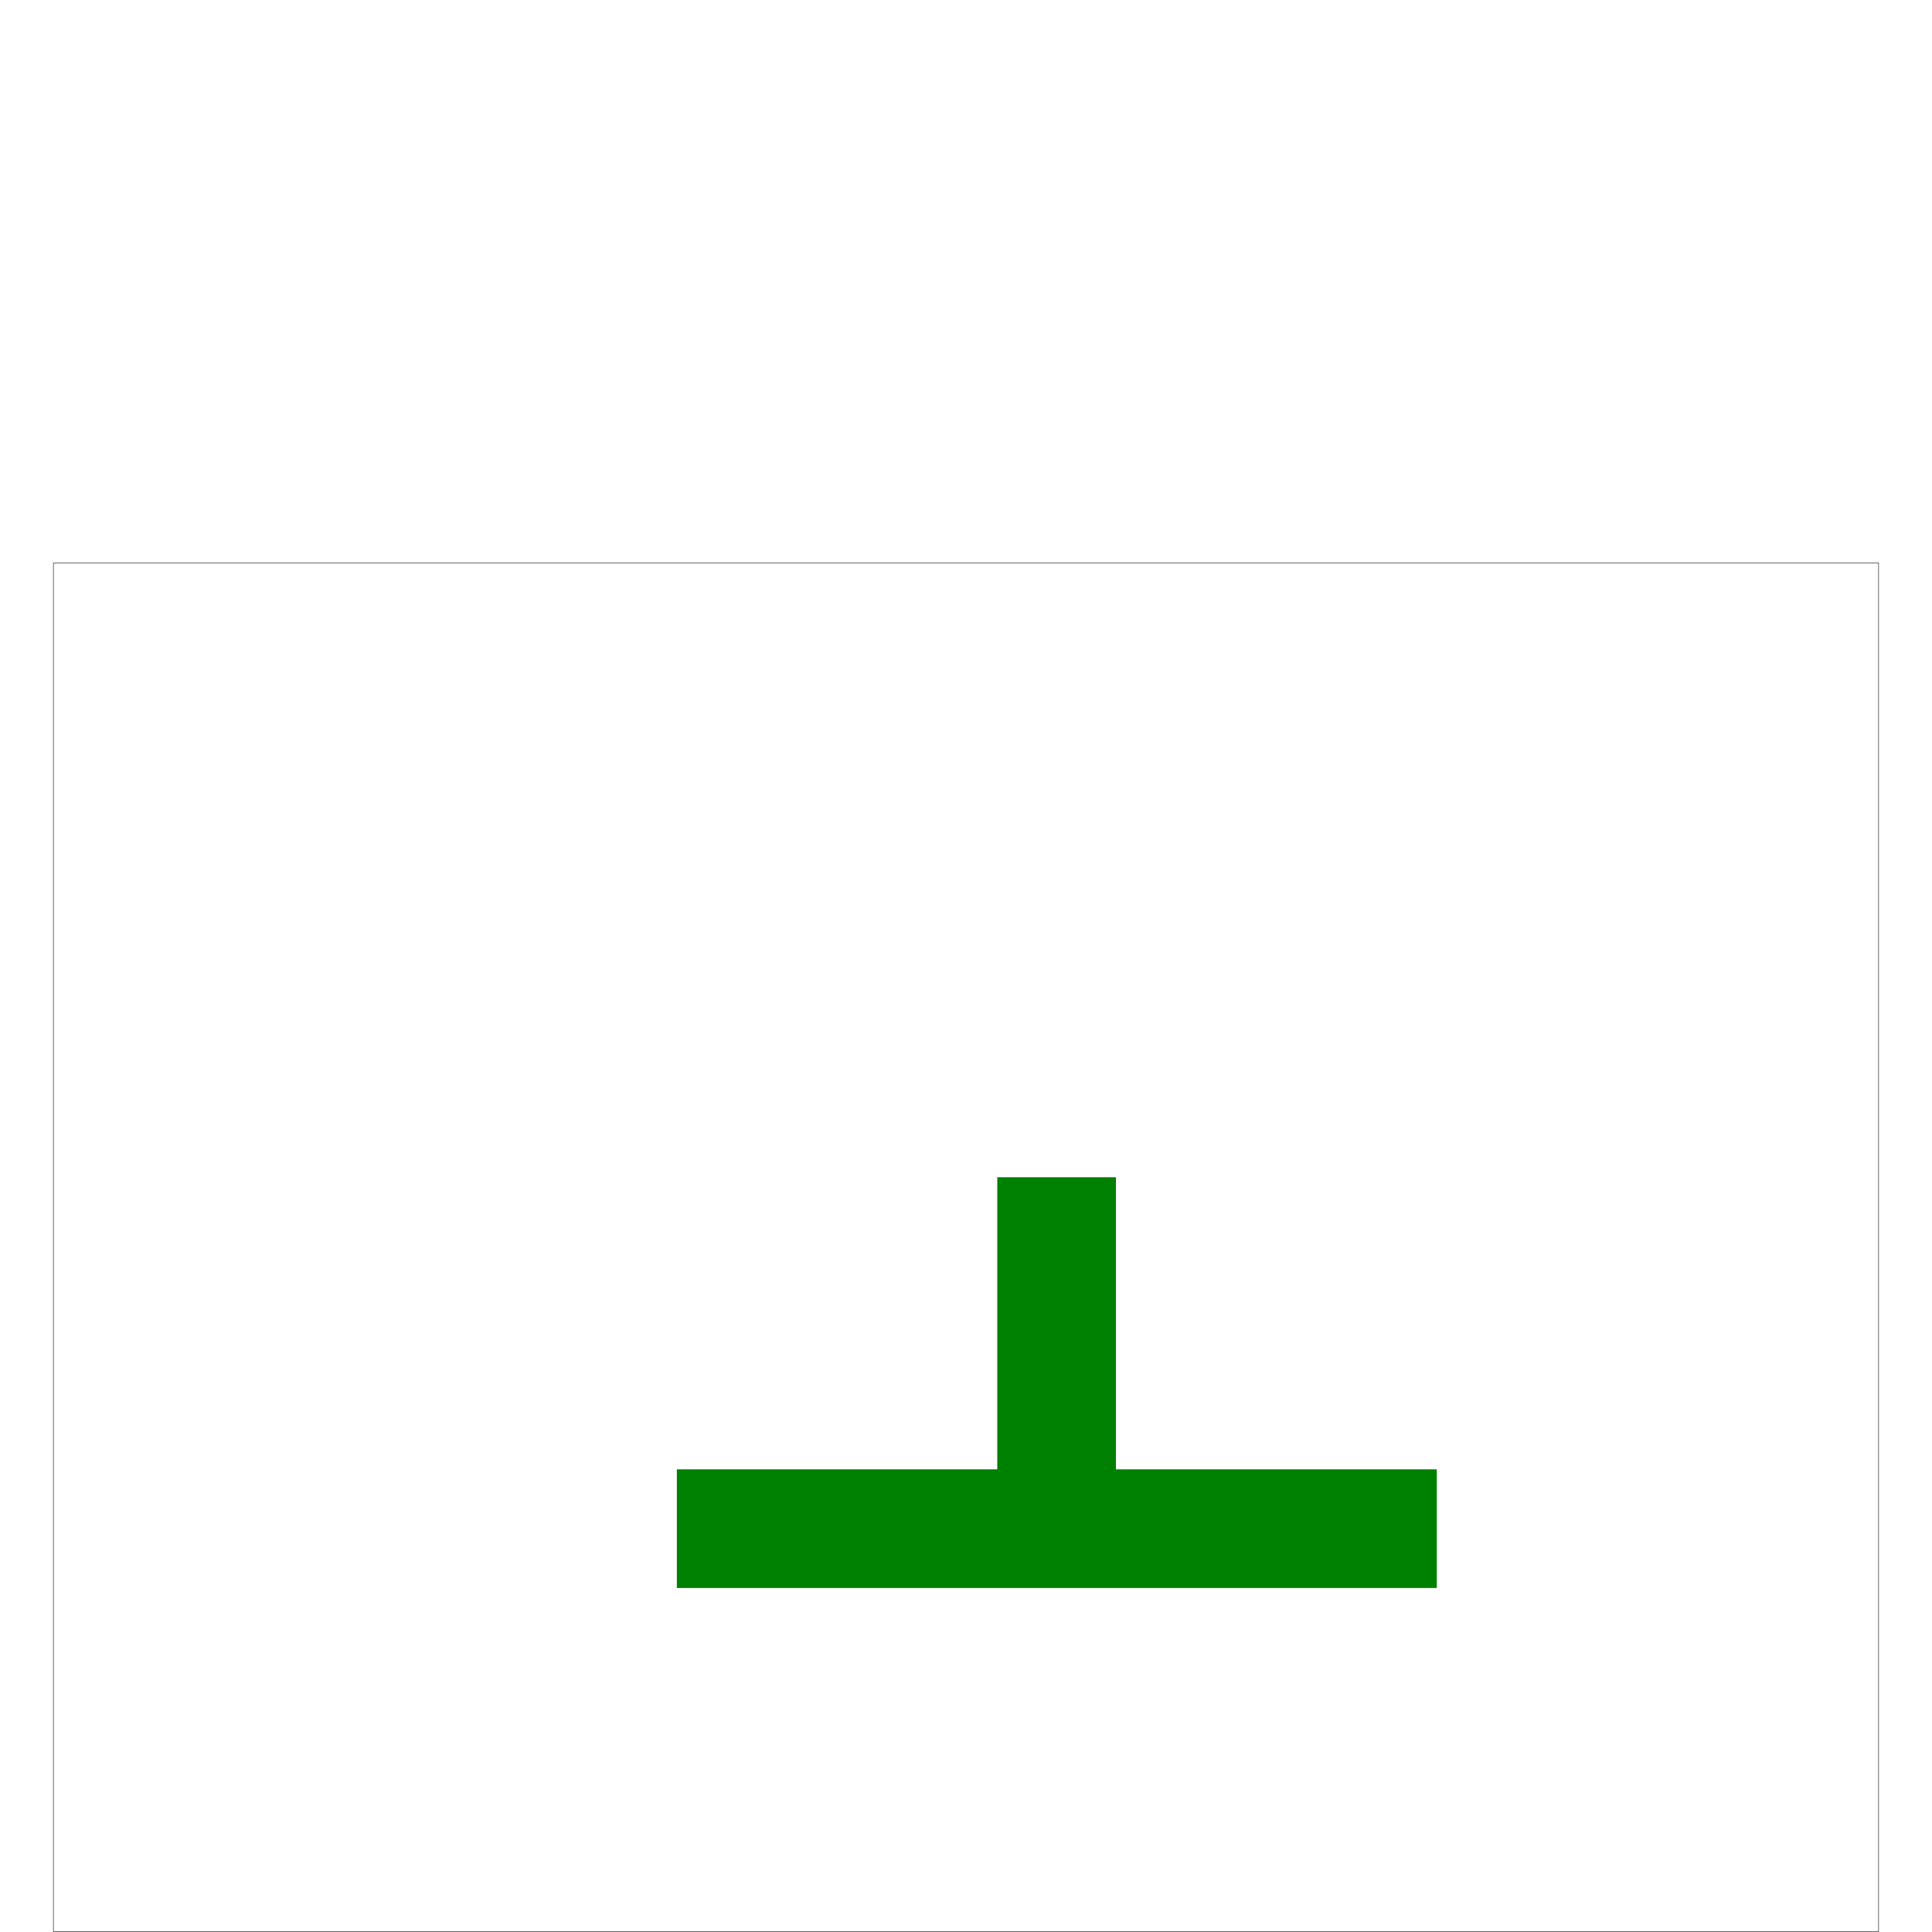
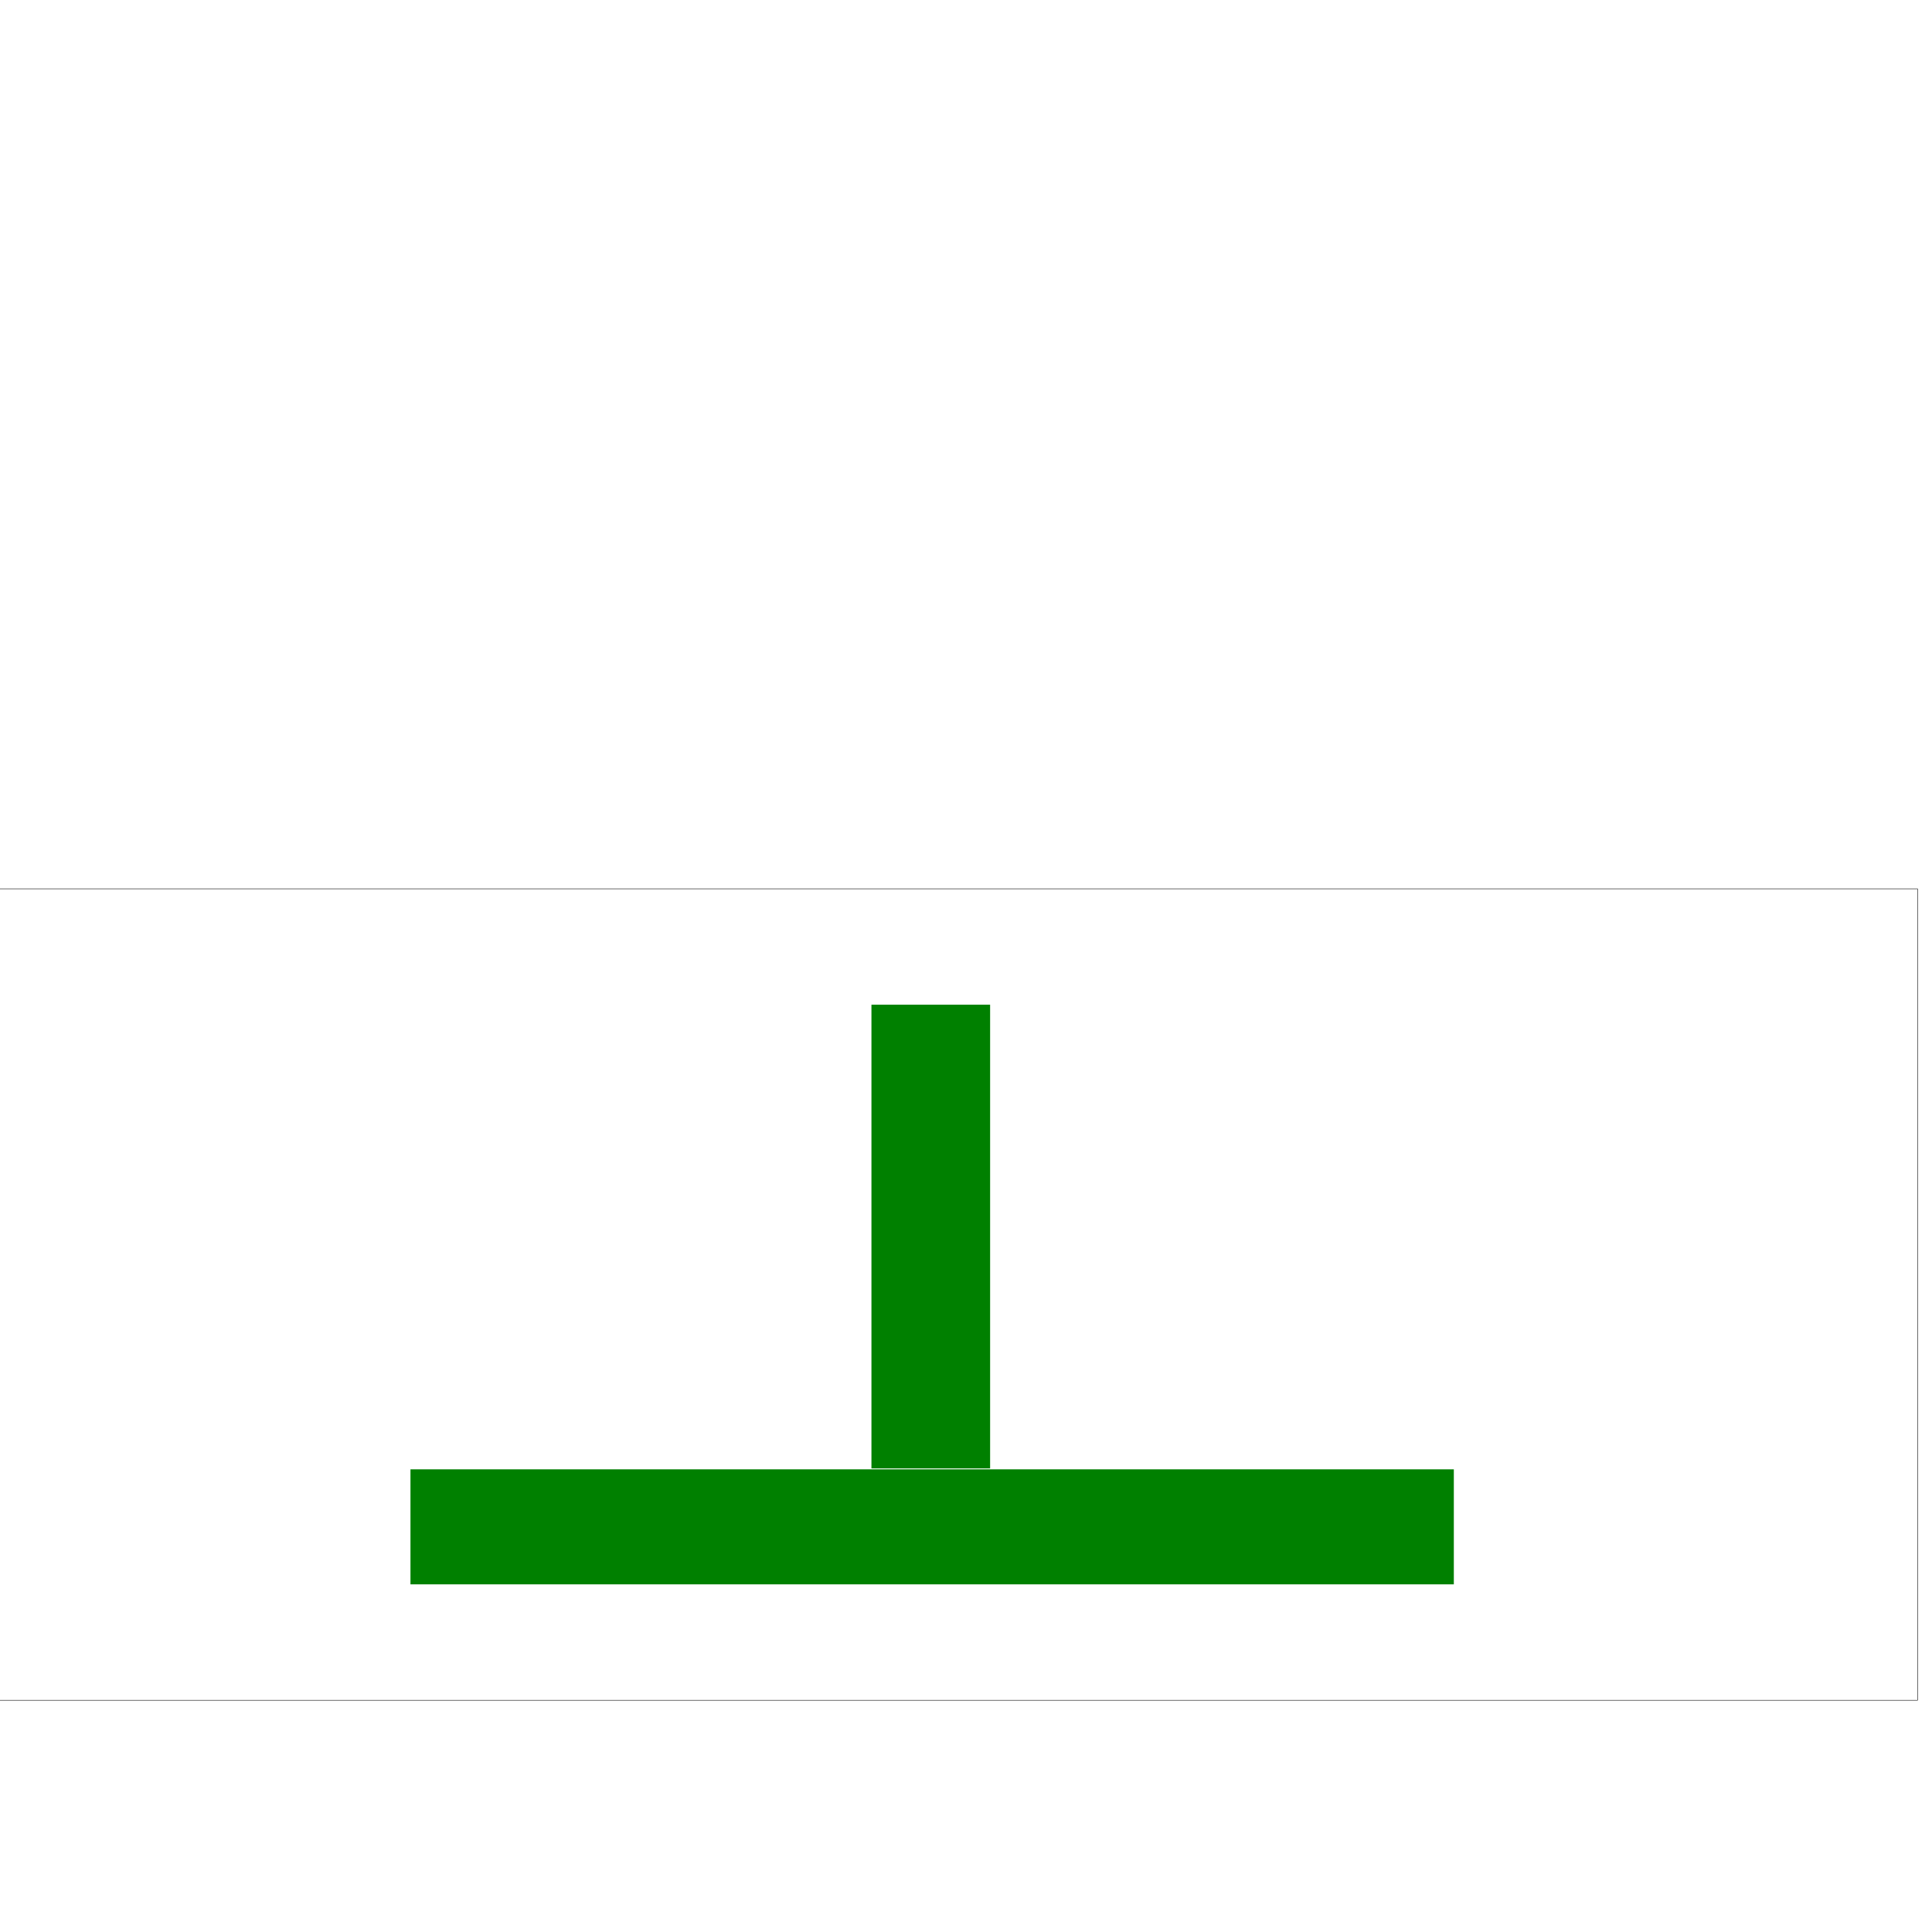
<svg xmlns="http://www.w3.org/2000/svg" width="16" height="16" viewBox="0 0 4.233 4.233" version="1.1" id="svg8">
  <defs id="defs2" />
-   <g id="layer1" transform="translate(0,-292.7667)">
-     <rect style="opacity:1;fill:none;fill-opacity:1;fill-rule:nonzero;stroke:#000000;stroke-width:0.001;stroke-linecap:round;stroke-linejoin:round;stroke-miterlimit:4;stroke-dasharray:none;stroke-dashoffset:0;stroke-opacity:1" id="rect4772" width="3.999" height="2.999" x="0.117" y="294" />
-     <rect style="opacity:1;fill:#008000;fill-opacity:1;fill-rule:nonzero;stroke:none;stroke-width:0.001;stroke-linecap:round;stroke-linejoin:round;stroke-miterlimit:4;stroke-dasharray:none;stroke-dashoffset:0;stroke-opacity:1" id="rect4796" width="0.26" height="0.898" x="2.185" y="295.346" />
-     <rect y="-3.148" x="295.986" height="1.665" width="0.26" id="rect4798" style="opacity:1;fill:#008000;fill-opacity:1;fill-rule:nonzero;stroke:none;stroke-width:0.001;stroke-linecap:round;stroke-linejoin:round;stroke-miterlimit:4;stroke-dasharray:none;stroke-dashoffset:0;stroke-opacity:1" transform="rotate(90)" />
+   <g id="layer1" transform="translate(-0.1166666,-292.7667)">
+     <rect style="opacity:1;fill:none;fill-opacity:1;fill-rule:nonzero;stroke:#000000;stroke-width:0.001;stroke-linecap:round;stroke-linejoin:round;stroke-miterlimit:4;stroke-dasharray:none;stroke-dashoffset:0;stroke-opacity:1" id="rect4772" width="4.318" height="1.778" x="-3.8857806e-16" y="294.714" />
+     <rect style="opacity:1;fill:#008000;fill-opacity:1;fill-rule:nonzero;stroke:none;stroke-width:0.001;stroke-linecap:round;stroke-linejoin:round;stroke-miterlimit:4;stroke-dasharray:none;stroke-dashoffset:0;stroke-opacity:1" id="rect4796" width="0.26" height="1.016" x="2.026" y="294.968" />
+     <rect y="-3.302" x="295.986" height="2.286" width="0.252" id="rect4798" style="opacity:1;fill:#008000;fill-opacity:1;fill-rule:nonzero;stroke:none;stroke-width:0.001;stroke-linecap:round;stroke-linejoin:round;stroke-miterlimit:4;stroke-dasharray:none;stroke-dashoffset:0;stroke-opacity:1" transform="rotate(90)" />
  </g>
</svg>
